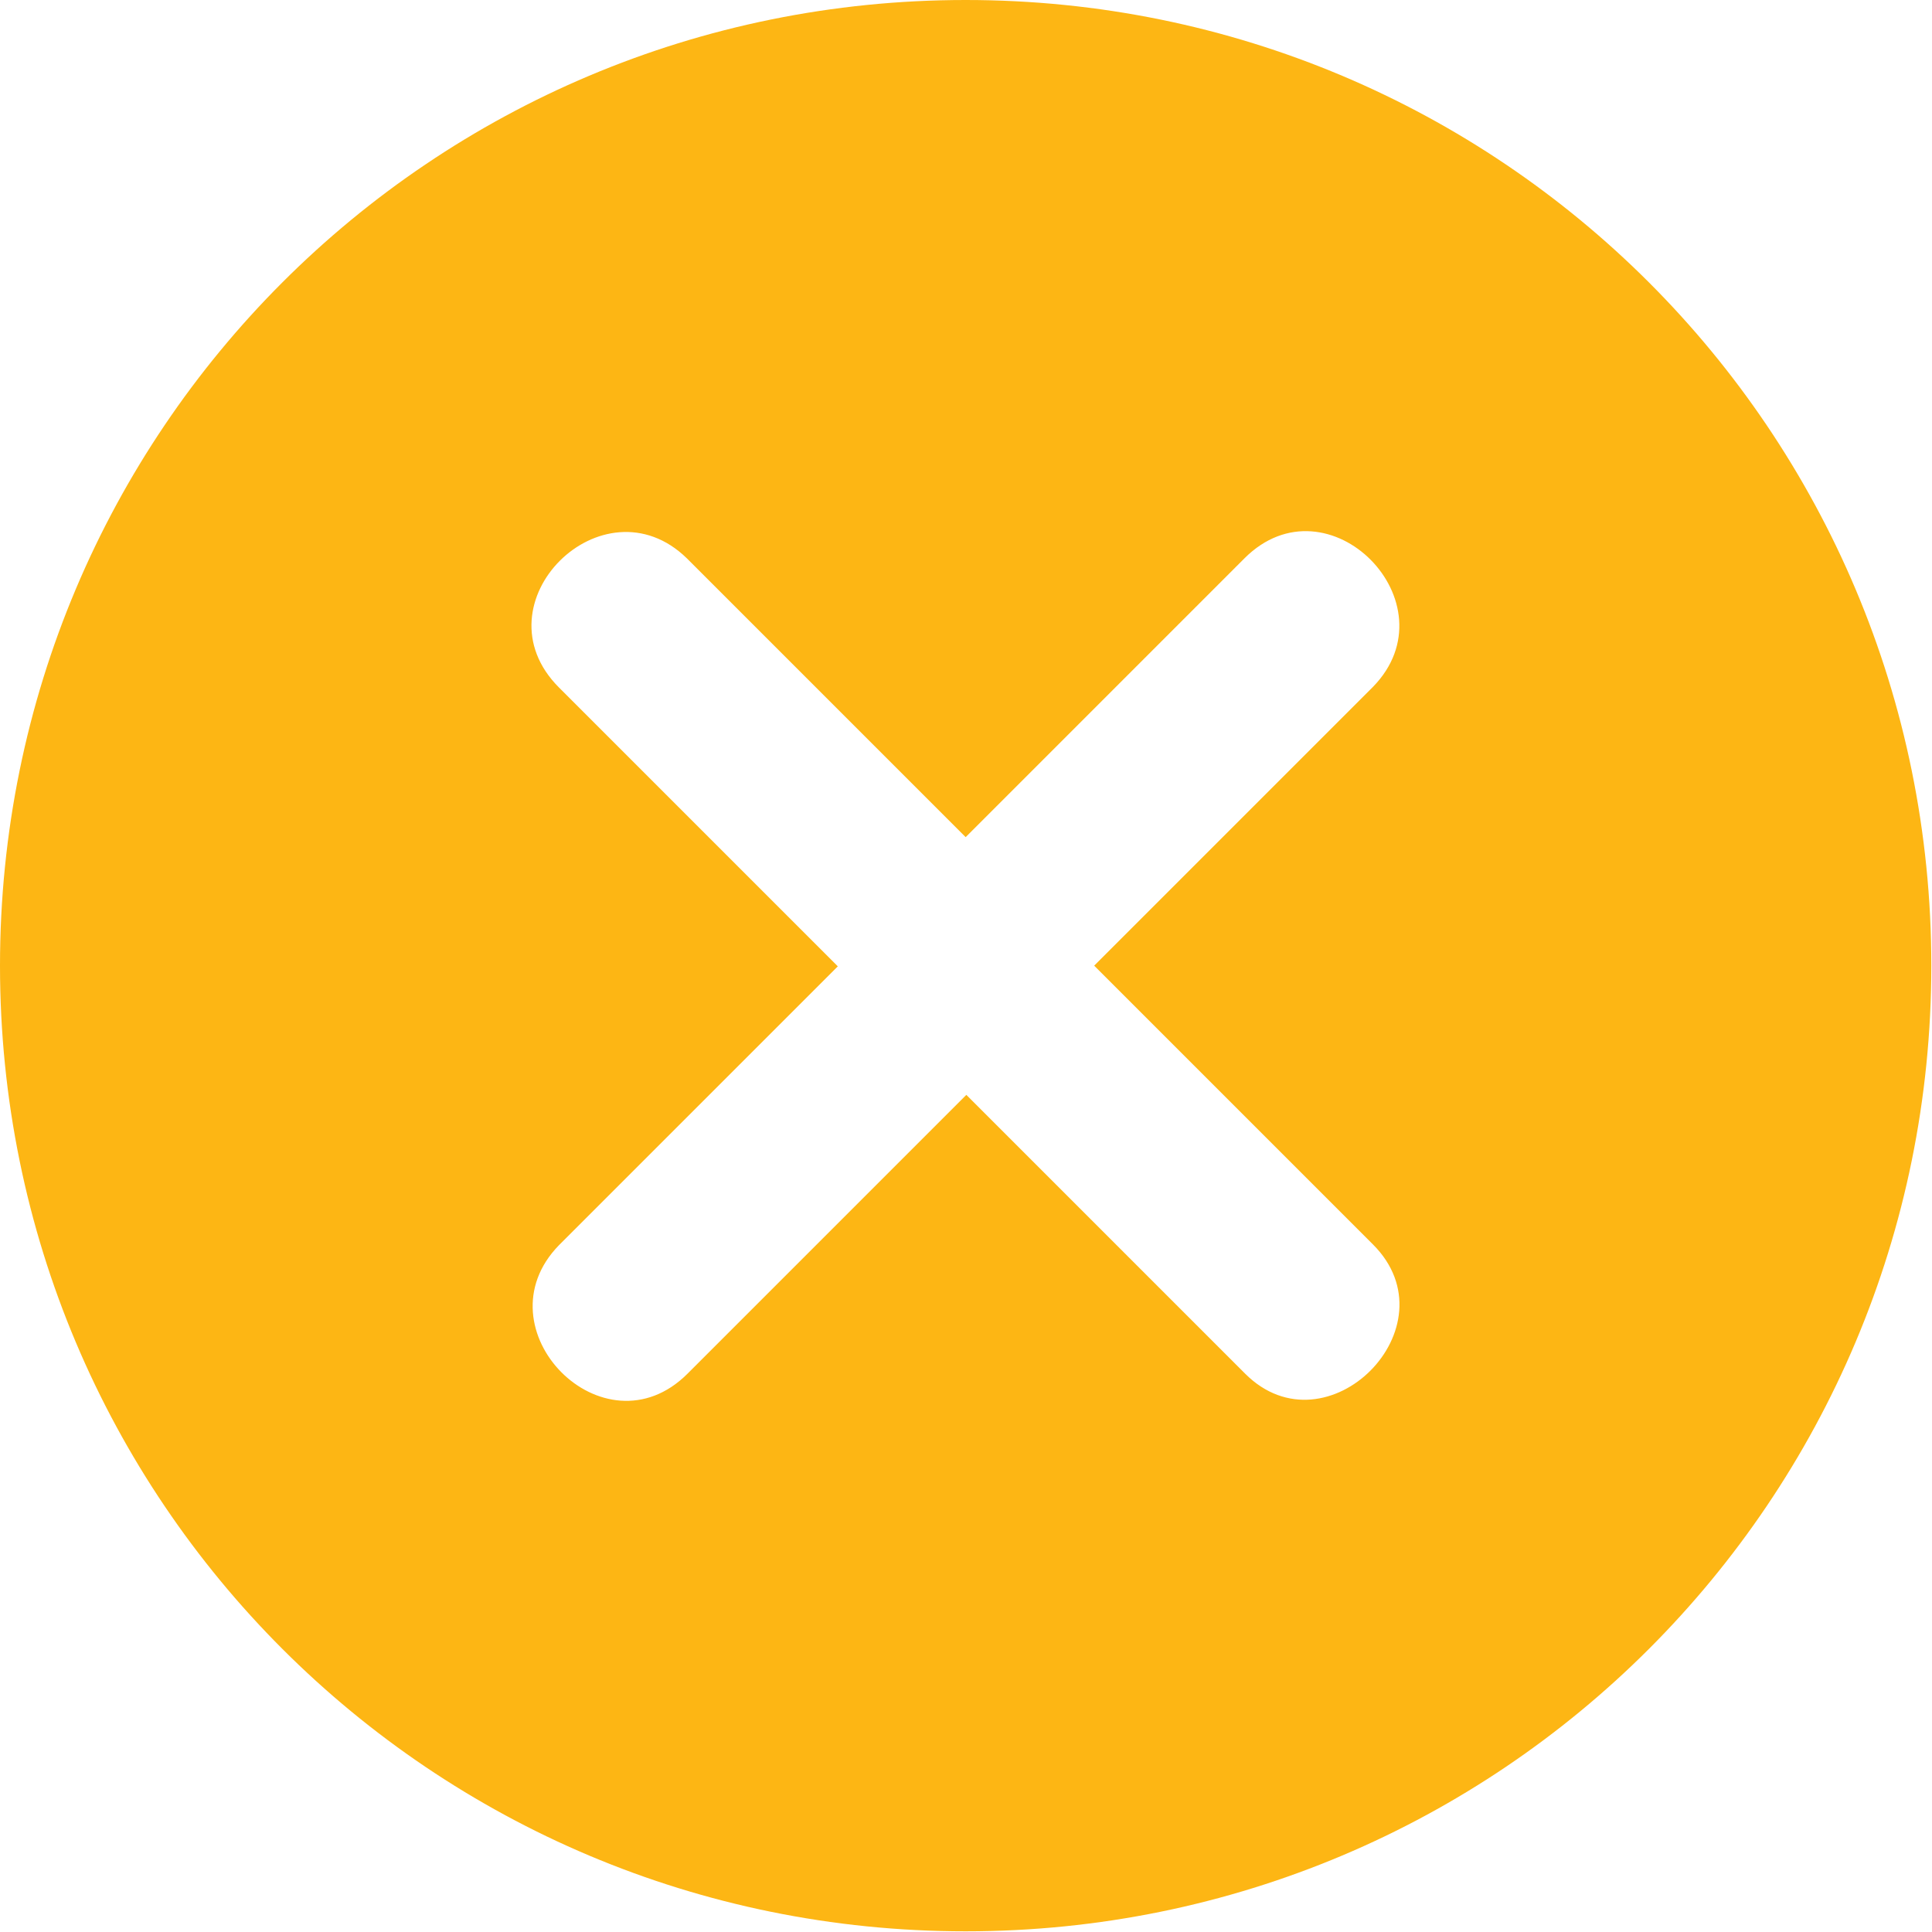
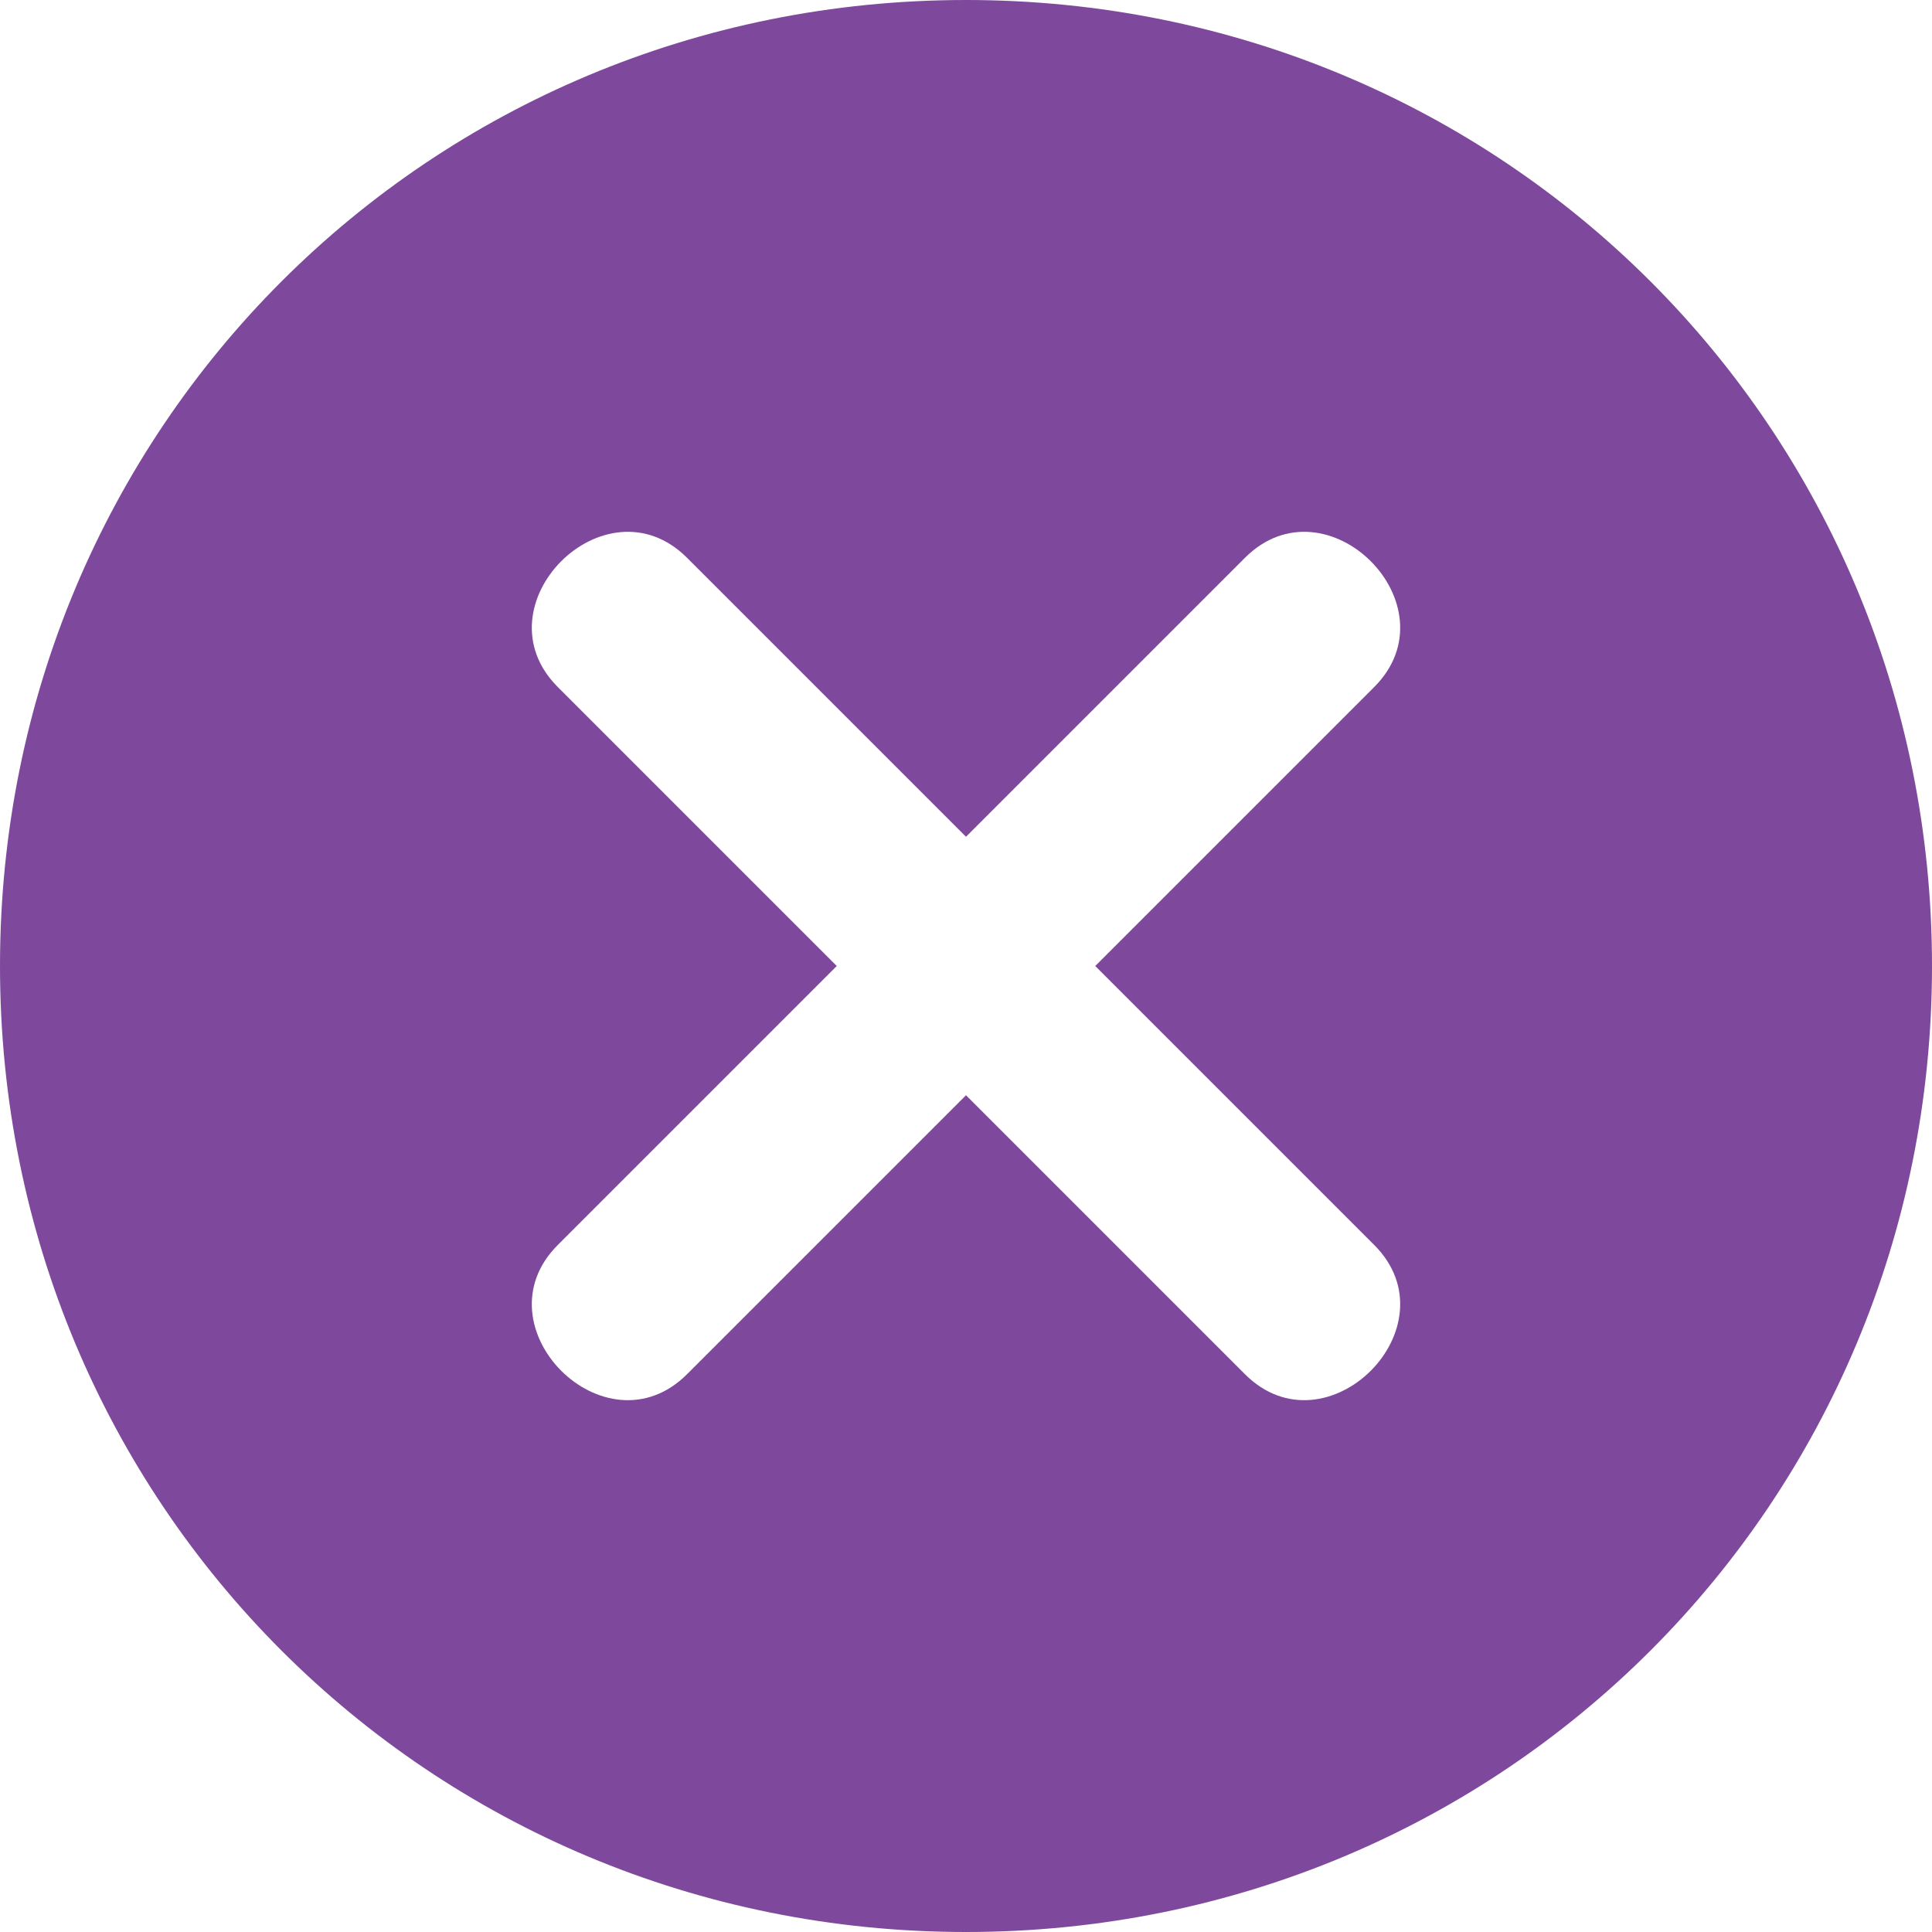
- <svg xmlns="http://www.w3.org/2000/svg" version="1.1" id="Layer_1" x="0px" y="0px" viewBox="0 0 28.41 28.41" style="enable-background:new 0 0 28.41 28.41;" xml:space="preserve">
+ <svg xmlns="http://www.w3.org/2000/svg" version="1.1" id="Layer_1" x="0px" y="0px" viewBox="0 0 28.4 28.4" style="enable-background:new 0 0 28.4 28.4;" xml:space="preserve">
  <style type="text/css">
- 	.st0{fill:#FDB614;}
+ 	.st0{fill:#7E489C;}
</style>
-   <path class="st0" d="M14.2,0C6.34,0,0,6.34,0,14.2s6.34,14.2,14.2,14.2c7.86,0,14.2-6.34,14.2-14.2S22.06,0,14.2,0z M18.31,20.2  c-1.36-1.36-2.75-2.75-4.1-4.1c-1.36,1.36-2.75,2.75-4.1,4.1c-1.23,1.23-3.09-0.66-1.89-1.89c1.36-1.36,2.75-2.75,4.1-4.1  c-1.36-1.36-2.75-2.75-4.1-4.1C6.98,8.87,8.87,7.01,10.1,8.21l4.1,4.1l4.1-4.1c1.23-1.23,3.09,0.66,1.89,1.89  c-1.36,1.36-2.75,2.75-4.1,4.1c1.36,1.36,2.75,2.75,4.1,4.1C21.4,19.51,19.51,21.4,18.31,20.2L18.31,20.2z" />
-   <g>
- </g>
-   <g>
- </g>
-   <g>
- </g>
-   <g>
- </g>
-   <g>
- </g>
-   <g>
- </g>
+   <path class="st0" d="M14.2,0C6.3,0,0,6.3,0,14.2s6.3,14.2,14.2,14.2s14.2-6.3,14.2-14.2S22.1,0,14.2,0z M18.3,20.2  c-1.4-1.4-2.8-2.8-4.1-4.1c-1.4,1.4-2.8,2.8-4.1,4.1c-1.2,1.2-3.1-0.7-1.9-1.9c1.4-1.4,2.8-2.8,4.1-4.1c-1.4-1.4-2.8-2.8-4.1-4.1  C7,8.9,8.9,7,10.1,8.2l4.1,4.1l4.1-4.1c1.2-1.2,3.1,0.7,1.9,1.9c-1.4,1.4-2.8,2.8-4.1,4.1c1.4,1.4,2.8,2.8,4.1,4.1  C21.4,19.5,19.5,21.4,18.3,20.2L18.3,20.2z" />
</svg>
